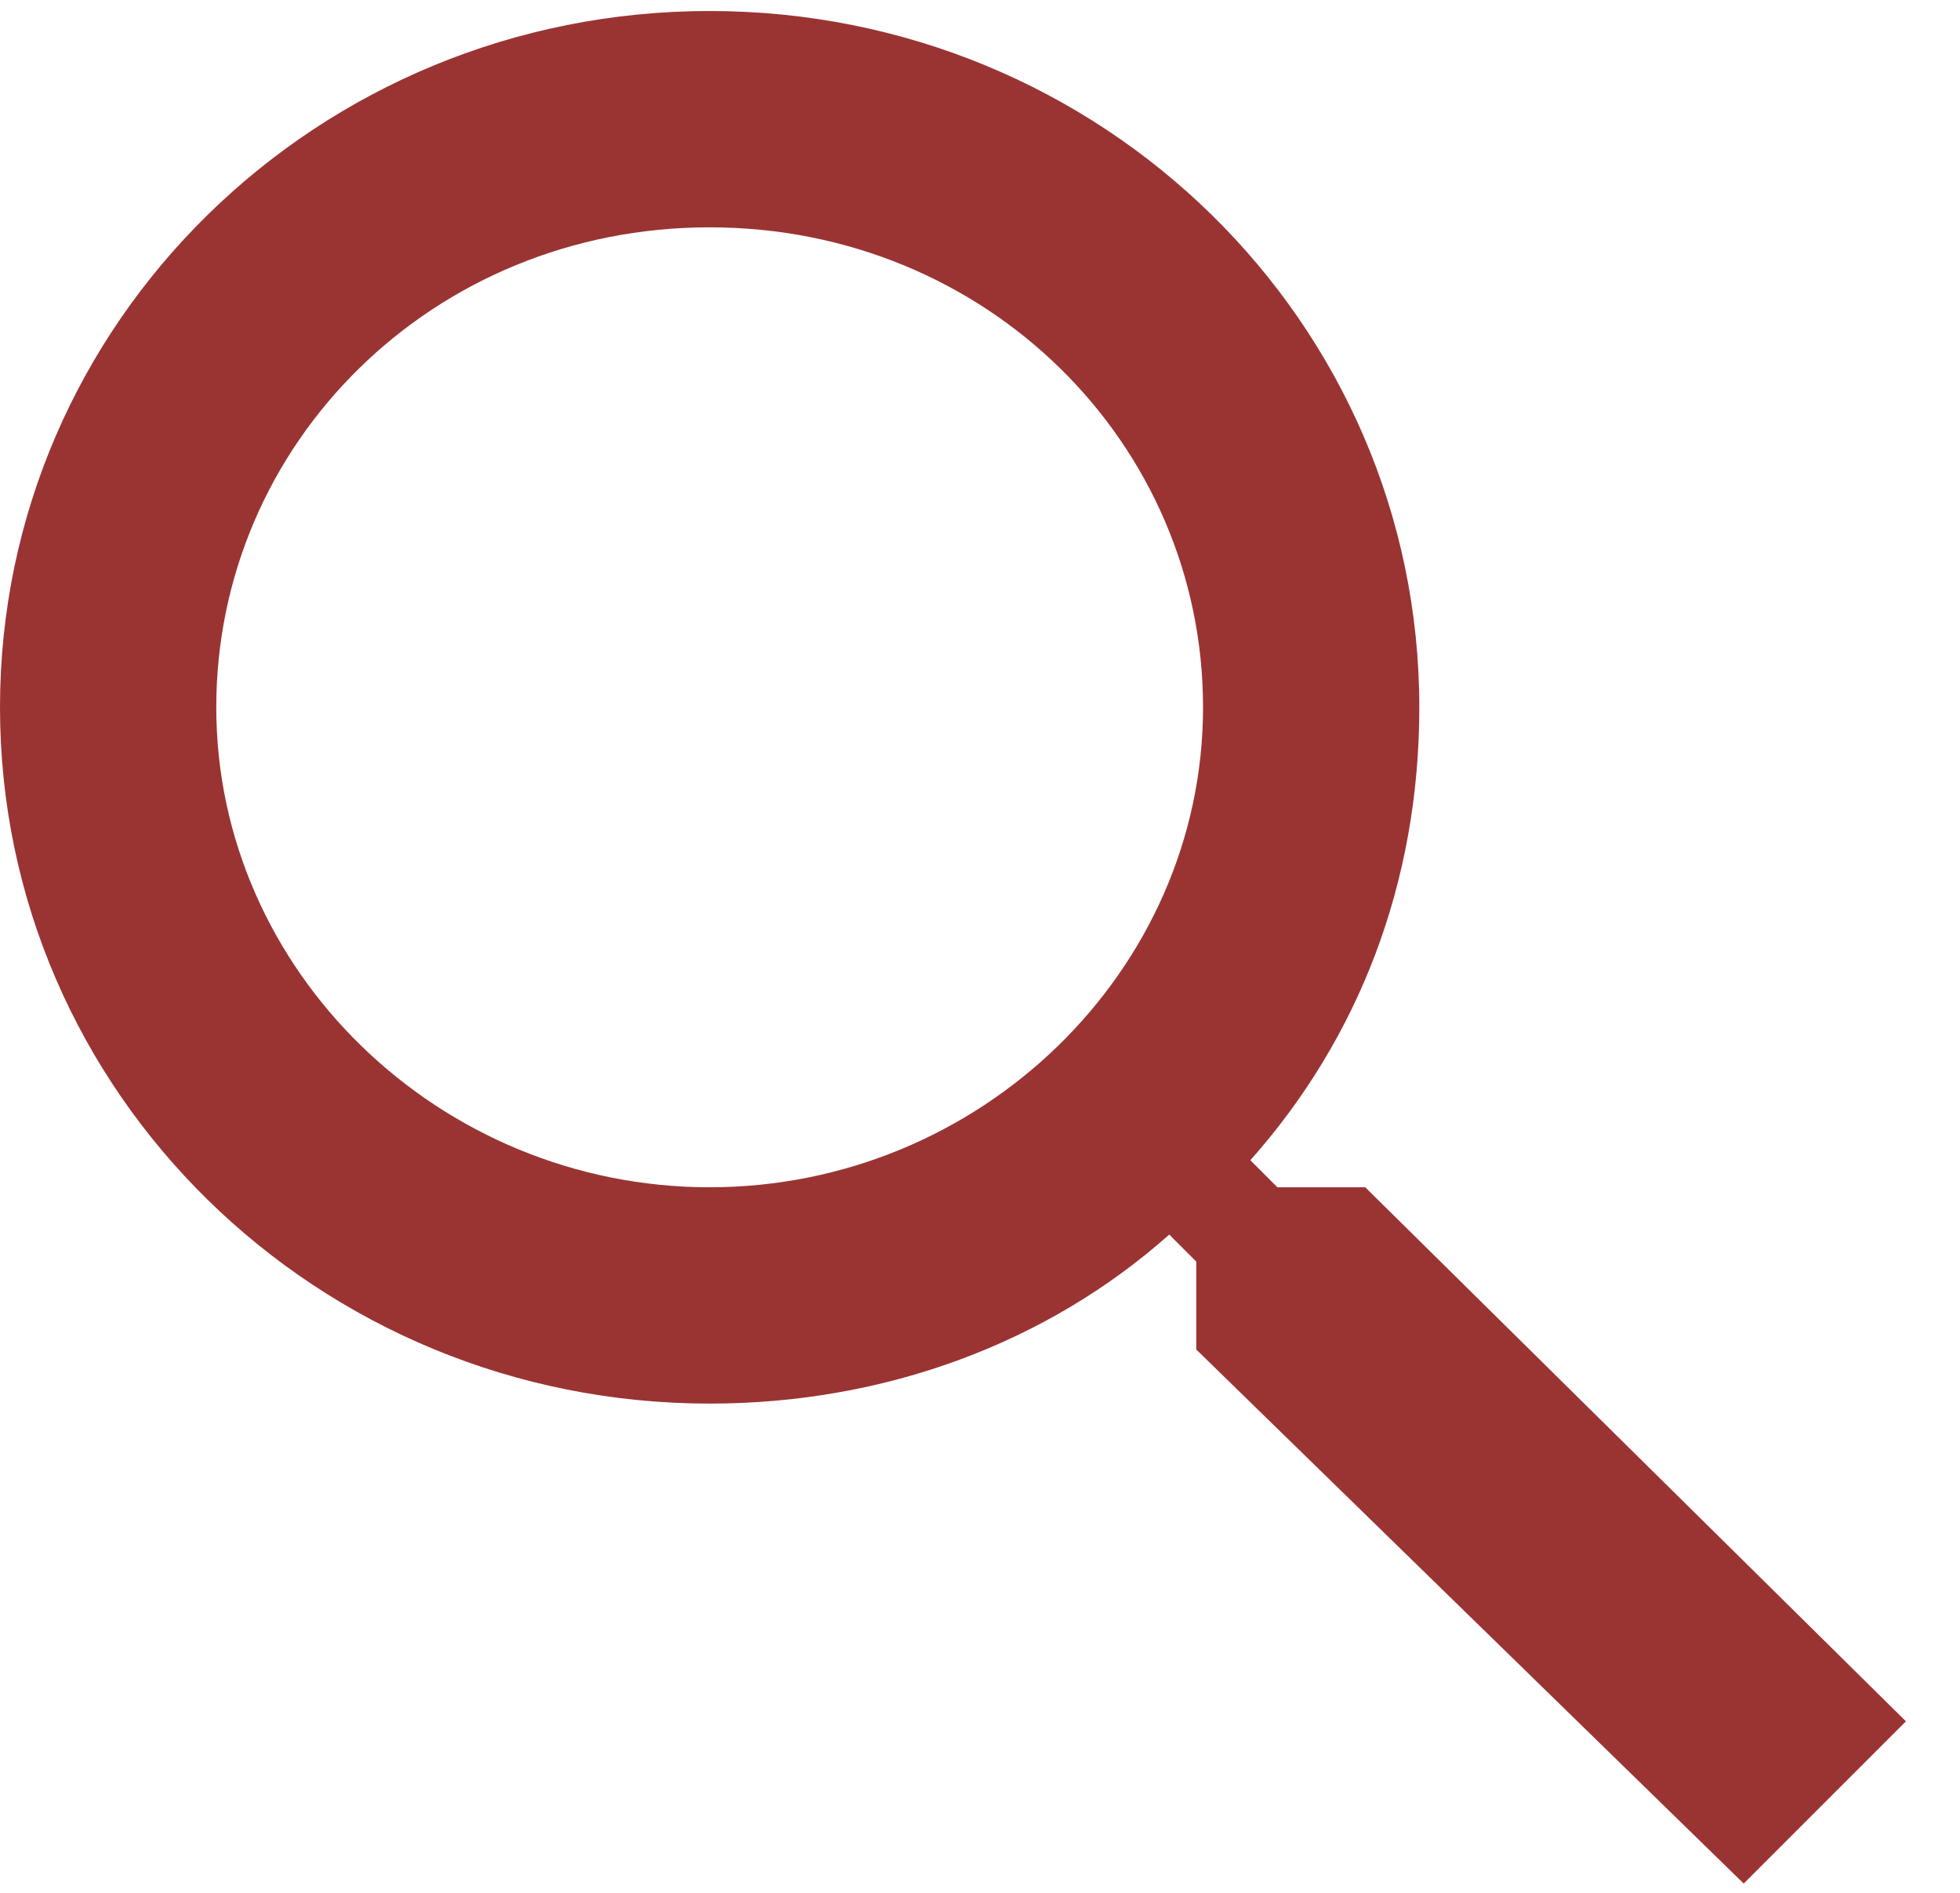
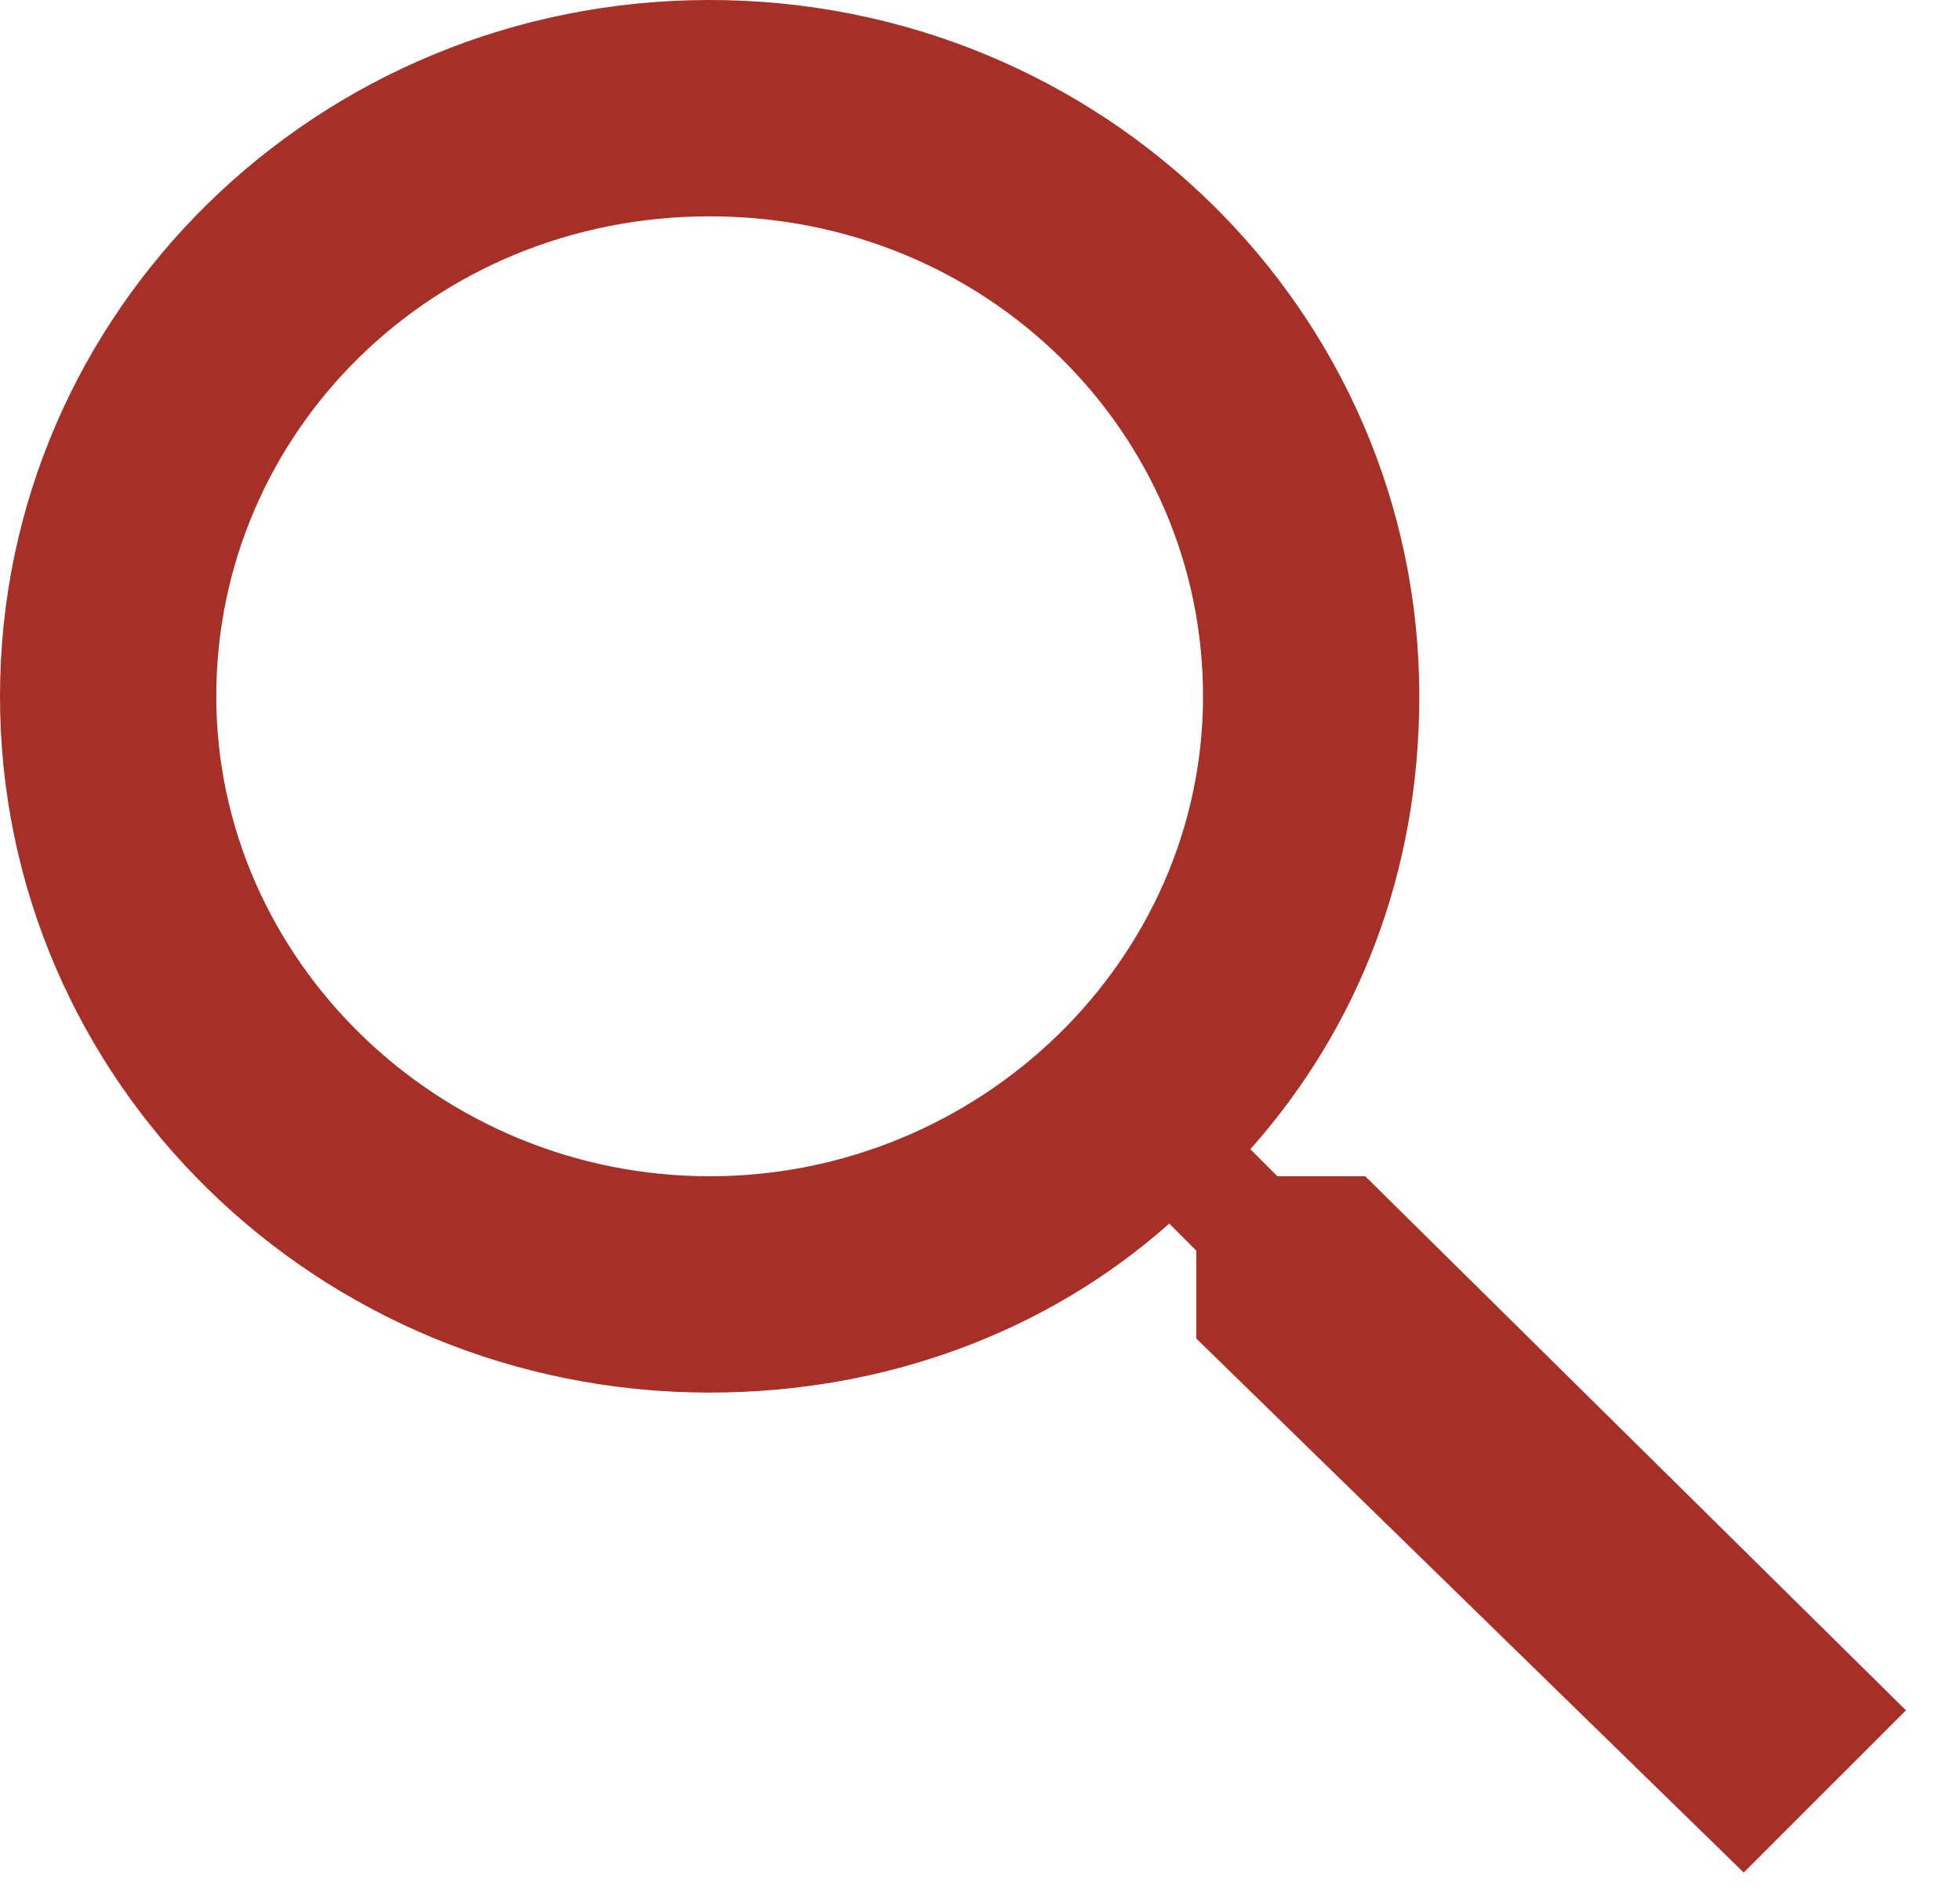
- <svg xmlns="http://www.w3.org/2000/svg" version="1.1" id="Layer_1" x="0px" y="0px" viewBox="0 0 29 28" style="enable-background:new 0 0 29 28;" xml:space="preserve">
-   <style type="text/css">
- 	.st0{fill:#9A3433;}
- </style>
-   <g id="Symbols">
-     <g id="Header" transform="translate(-1257, -71)">
-       <g id="search">
-         <g transform="translate(1257, 71.16279)">
-           <path id="Shape-Copy" class="st0" d="M20.2,17.4h-1.3L18.5,17c1.6-1.8,2.5-4.1,2.5-6.7C21,4.6,16.3,0,10.5,0S0,4.6,0,10.3      s4.7,10.3,10.5,10.3c2.6,0,5-0.9,6.8-2.5l0.4,0.4v1.3l8.1,7.9l2.4-2.4L20.2,17.4L20.2,17.4z M10.5,17.4c-4,0-7.3-3.2-7.3-7.1      s3.2-7.1,7.3-7.1s7.3,3.2,7.3,7.1S14.5,17.4,10.5,17.4z" />
-         </g>
-       </g>
-     </g>
-   </g>
+ <svg xmlns="http://www.w3.org/2000/svg" width="29" height="28">
+   <path fill="#a62f27" d="m20.2 17.4h-1.3l-0.4-0.4c1.6-1.8 2.5-4.1 2.5-6.7 0-5.7-4.7-10.3-10.5-10.3s-10.5 4.6-10.5 10.3 4.7 10.3 10.5 10.3c2.6 0 5-0.9 6.8-2.5l0.4 0.4v1.3l8.1 7.9 2.4-2.4-8-7.9zm-9.7 0c-4 0-7.3-3.2-7.3-7.1s3.2-7.1 7.3-7.1 7.3 3.2 7.3 7.1-3.3 7.1-7.3 7.1z" />
</svg>
